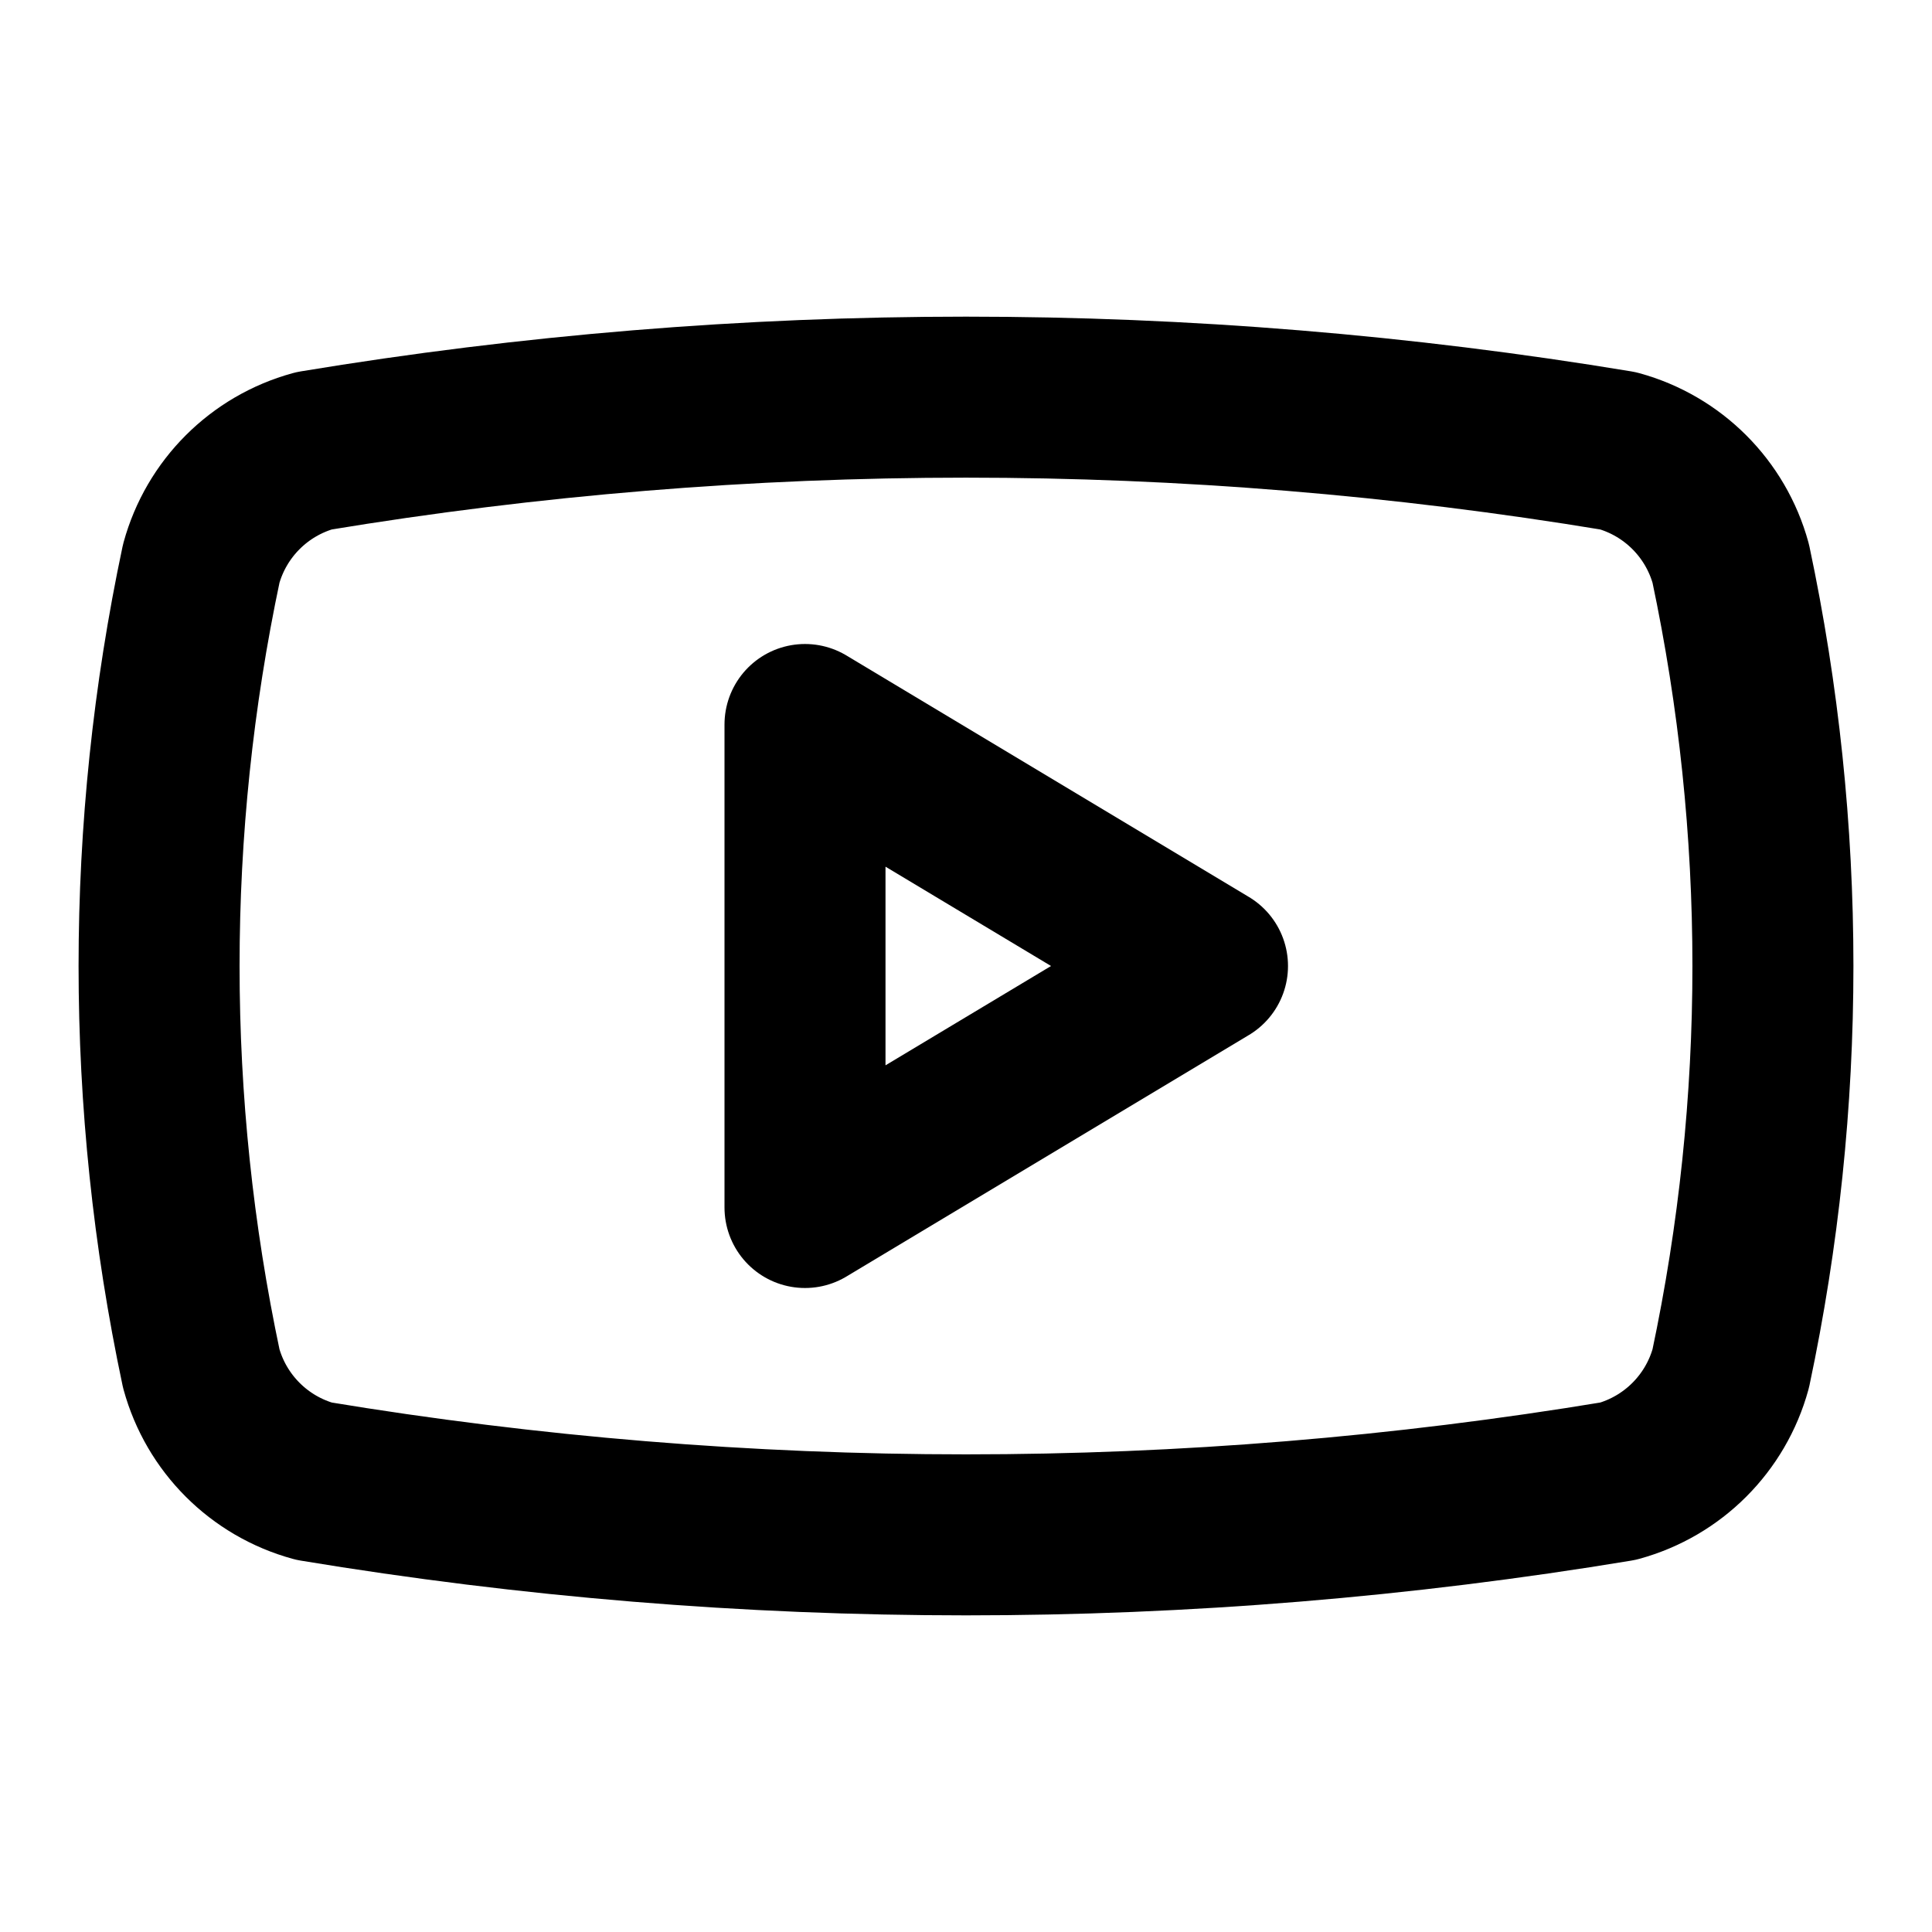
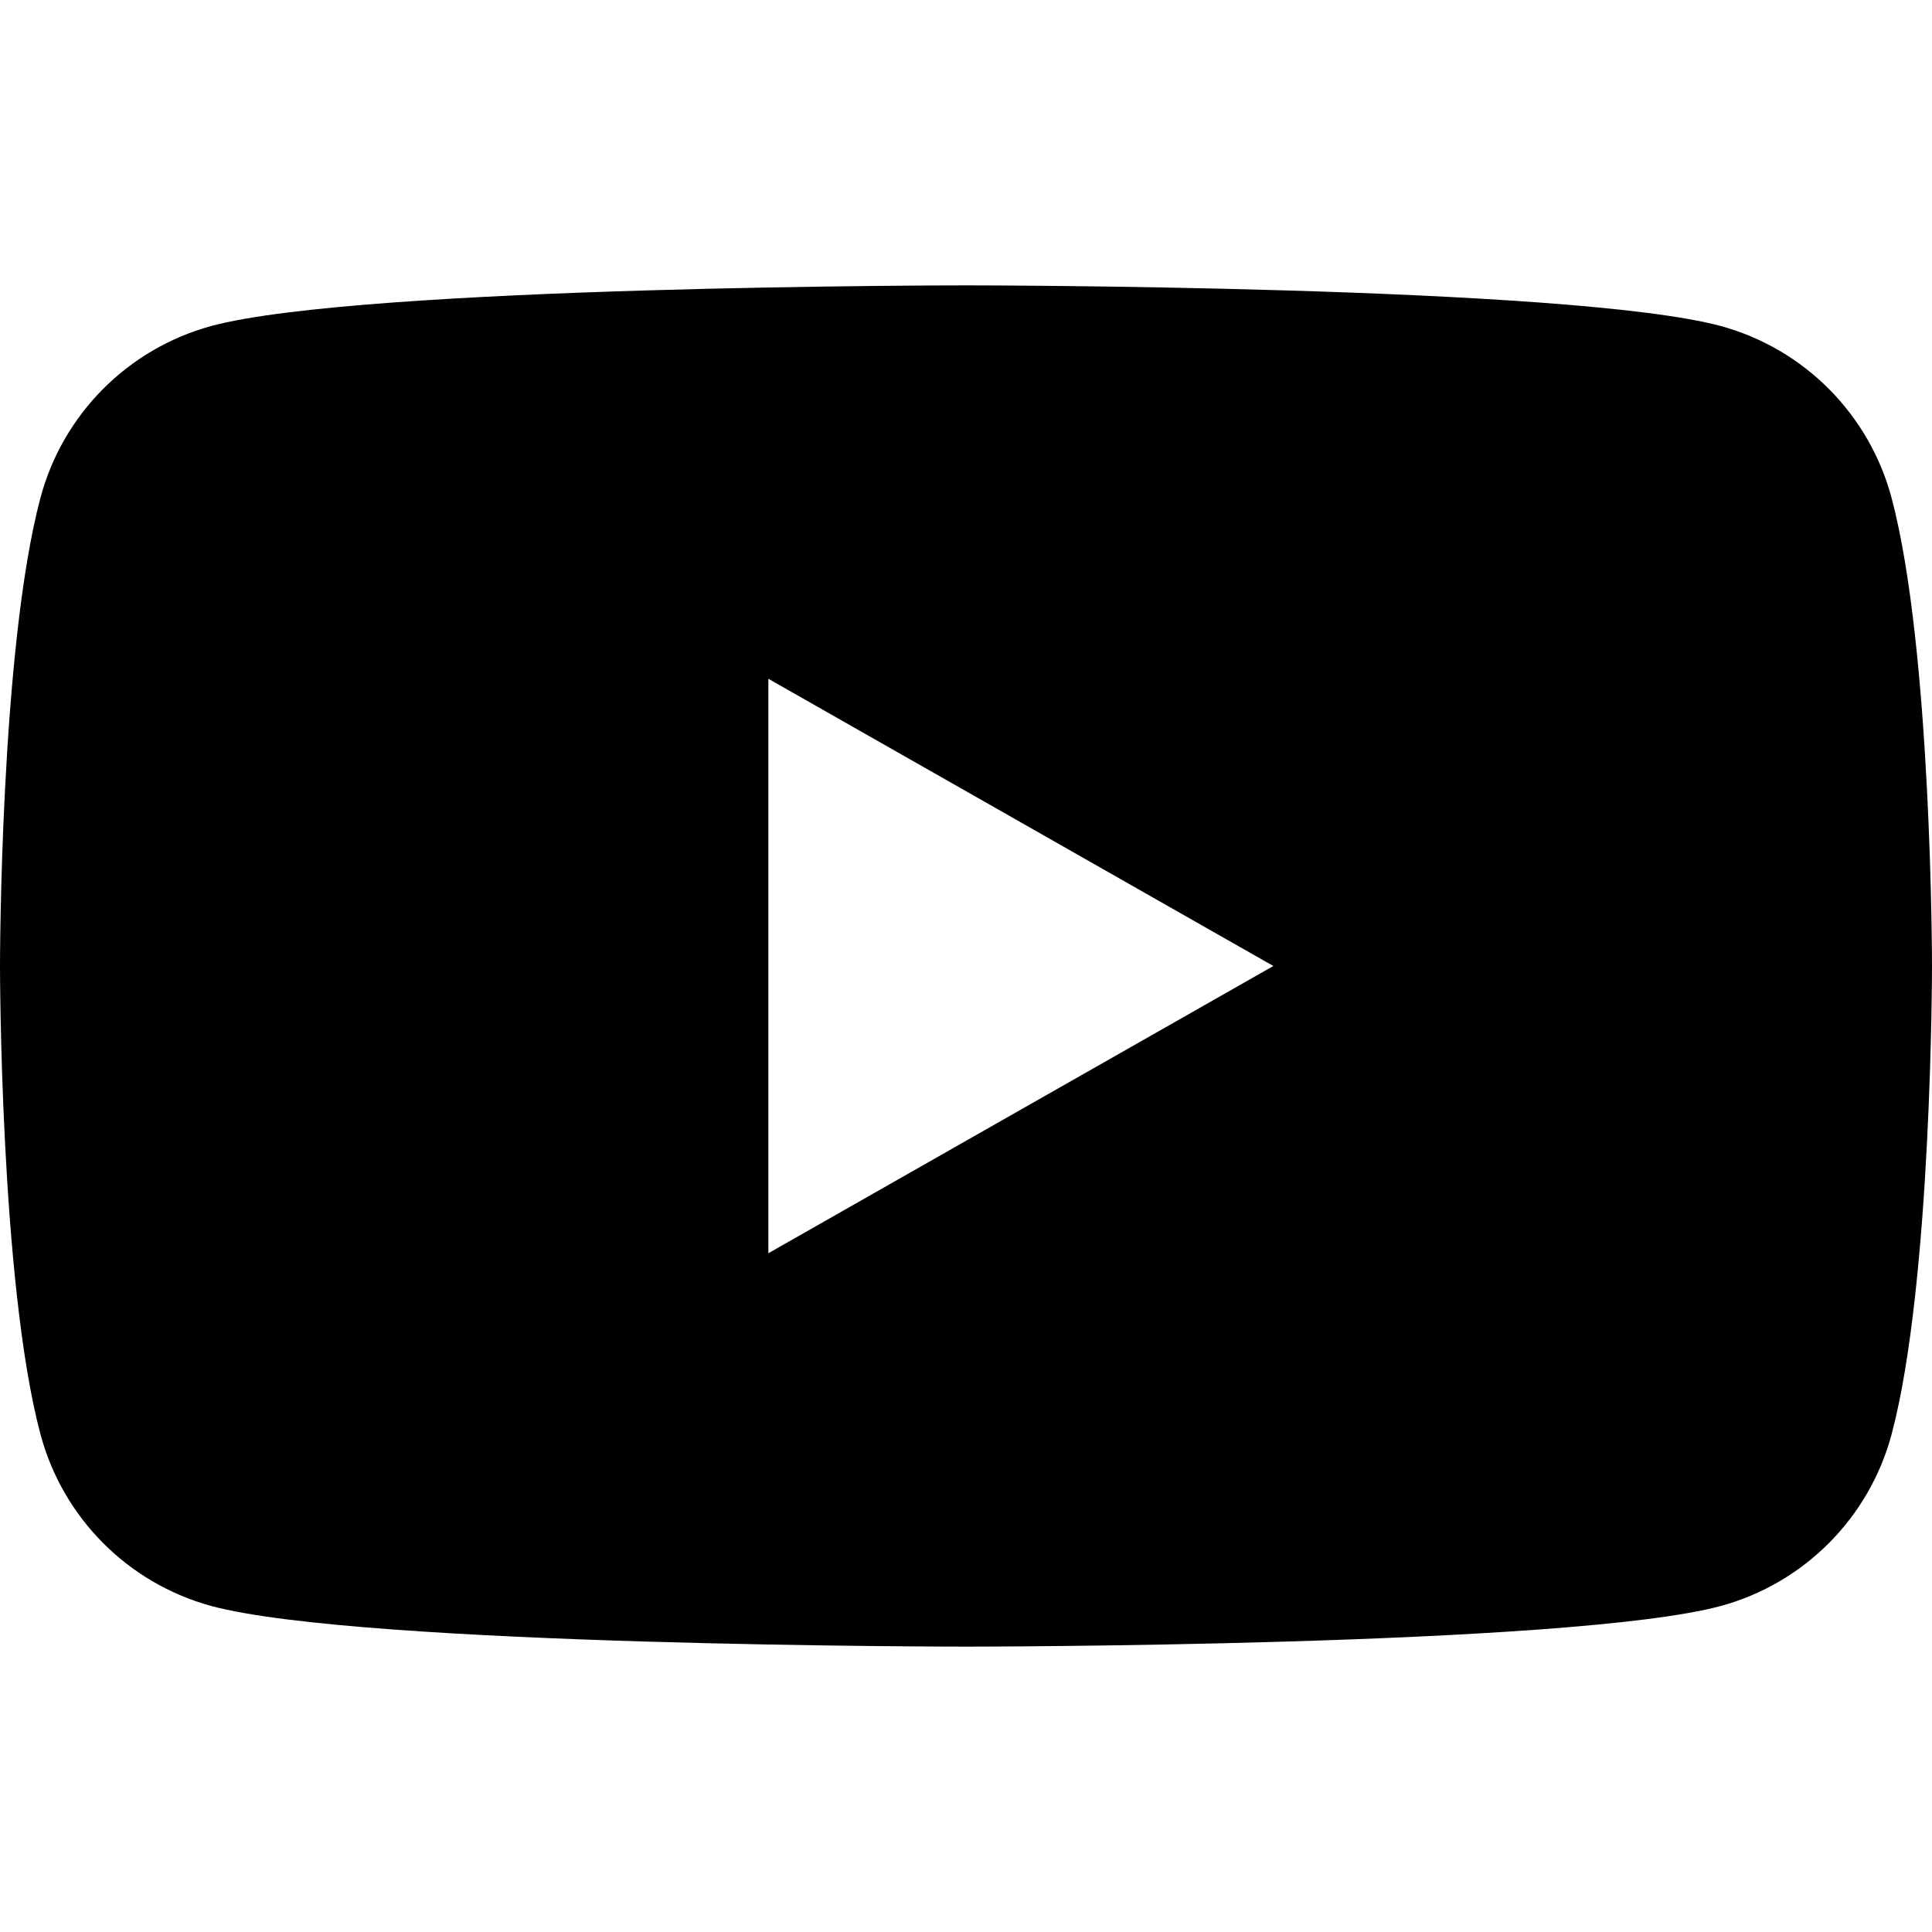
- <svg xmlns="http://www.w3.org/2000/svg" width="1em" height="1em" viewBox="0 0 24 24" fill="none" stroke="currentColor" stroke-width="2" stroke-linecap="round" stroke-linejoin="round">
-   <path d="M2.5 17a24.12 24.12 0 0 1 0-10 2 2 0 0 1 1.4-1.4 49.56 49.56 0 0 1 16.2 0A2 2 0 0 1 21.5 7a24.12 24.12 0 0 1 0 10 2 2 0 0 1-1.4 1.4 49.55 49.55 0 0 1-16.2 0A2 2 0 0 1 2.5 17" />
-   <path d="m10 15 5-3-5-3z" />
+ <svg xmlns="http://www.w3.org/2000/svg" width="1em" height="1em" viewBox="0 0 24 24" fill="currentColor">
+   <path fill="currentColor" d="M23.498 6.186a3.02 3.02 0 0 0-2.122-2.136C19.505 3.545 12 3.545 12 3.545s-7.505 0-9.377.505A3.02 3.02 0 0 0 .502 6.186C0 8.07 0 12 0 12s0 3.93.502 5.814a3.02 3.02 0 0 0 2.122 2.136c1.871.505 9.376.505 9.376.505s7.505 0 9.377-.505a3.02 3.02 0 0 0 2.122-2.136C24 15.93 24 12 24 12s0-3.93-.502-5.814M9.545 15.568V8.432L15.818 12z" />
</svg>
